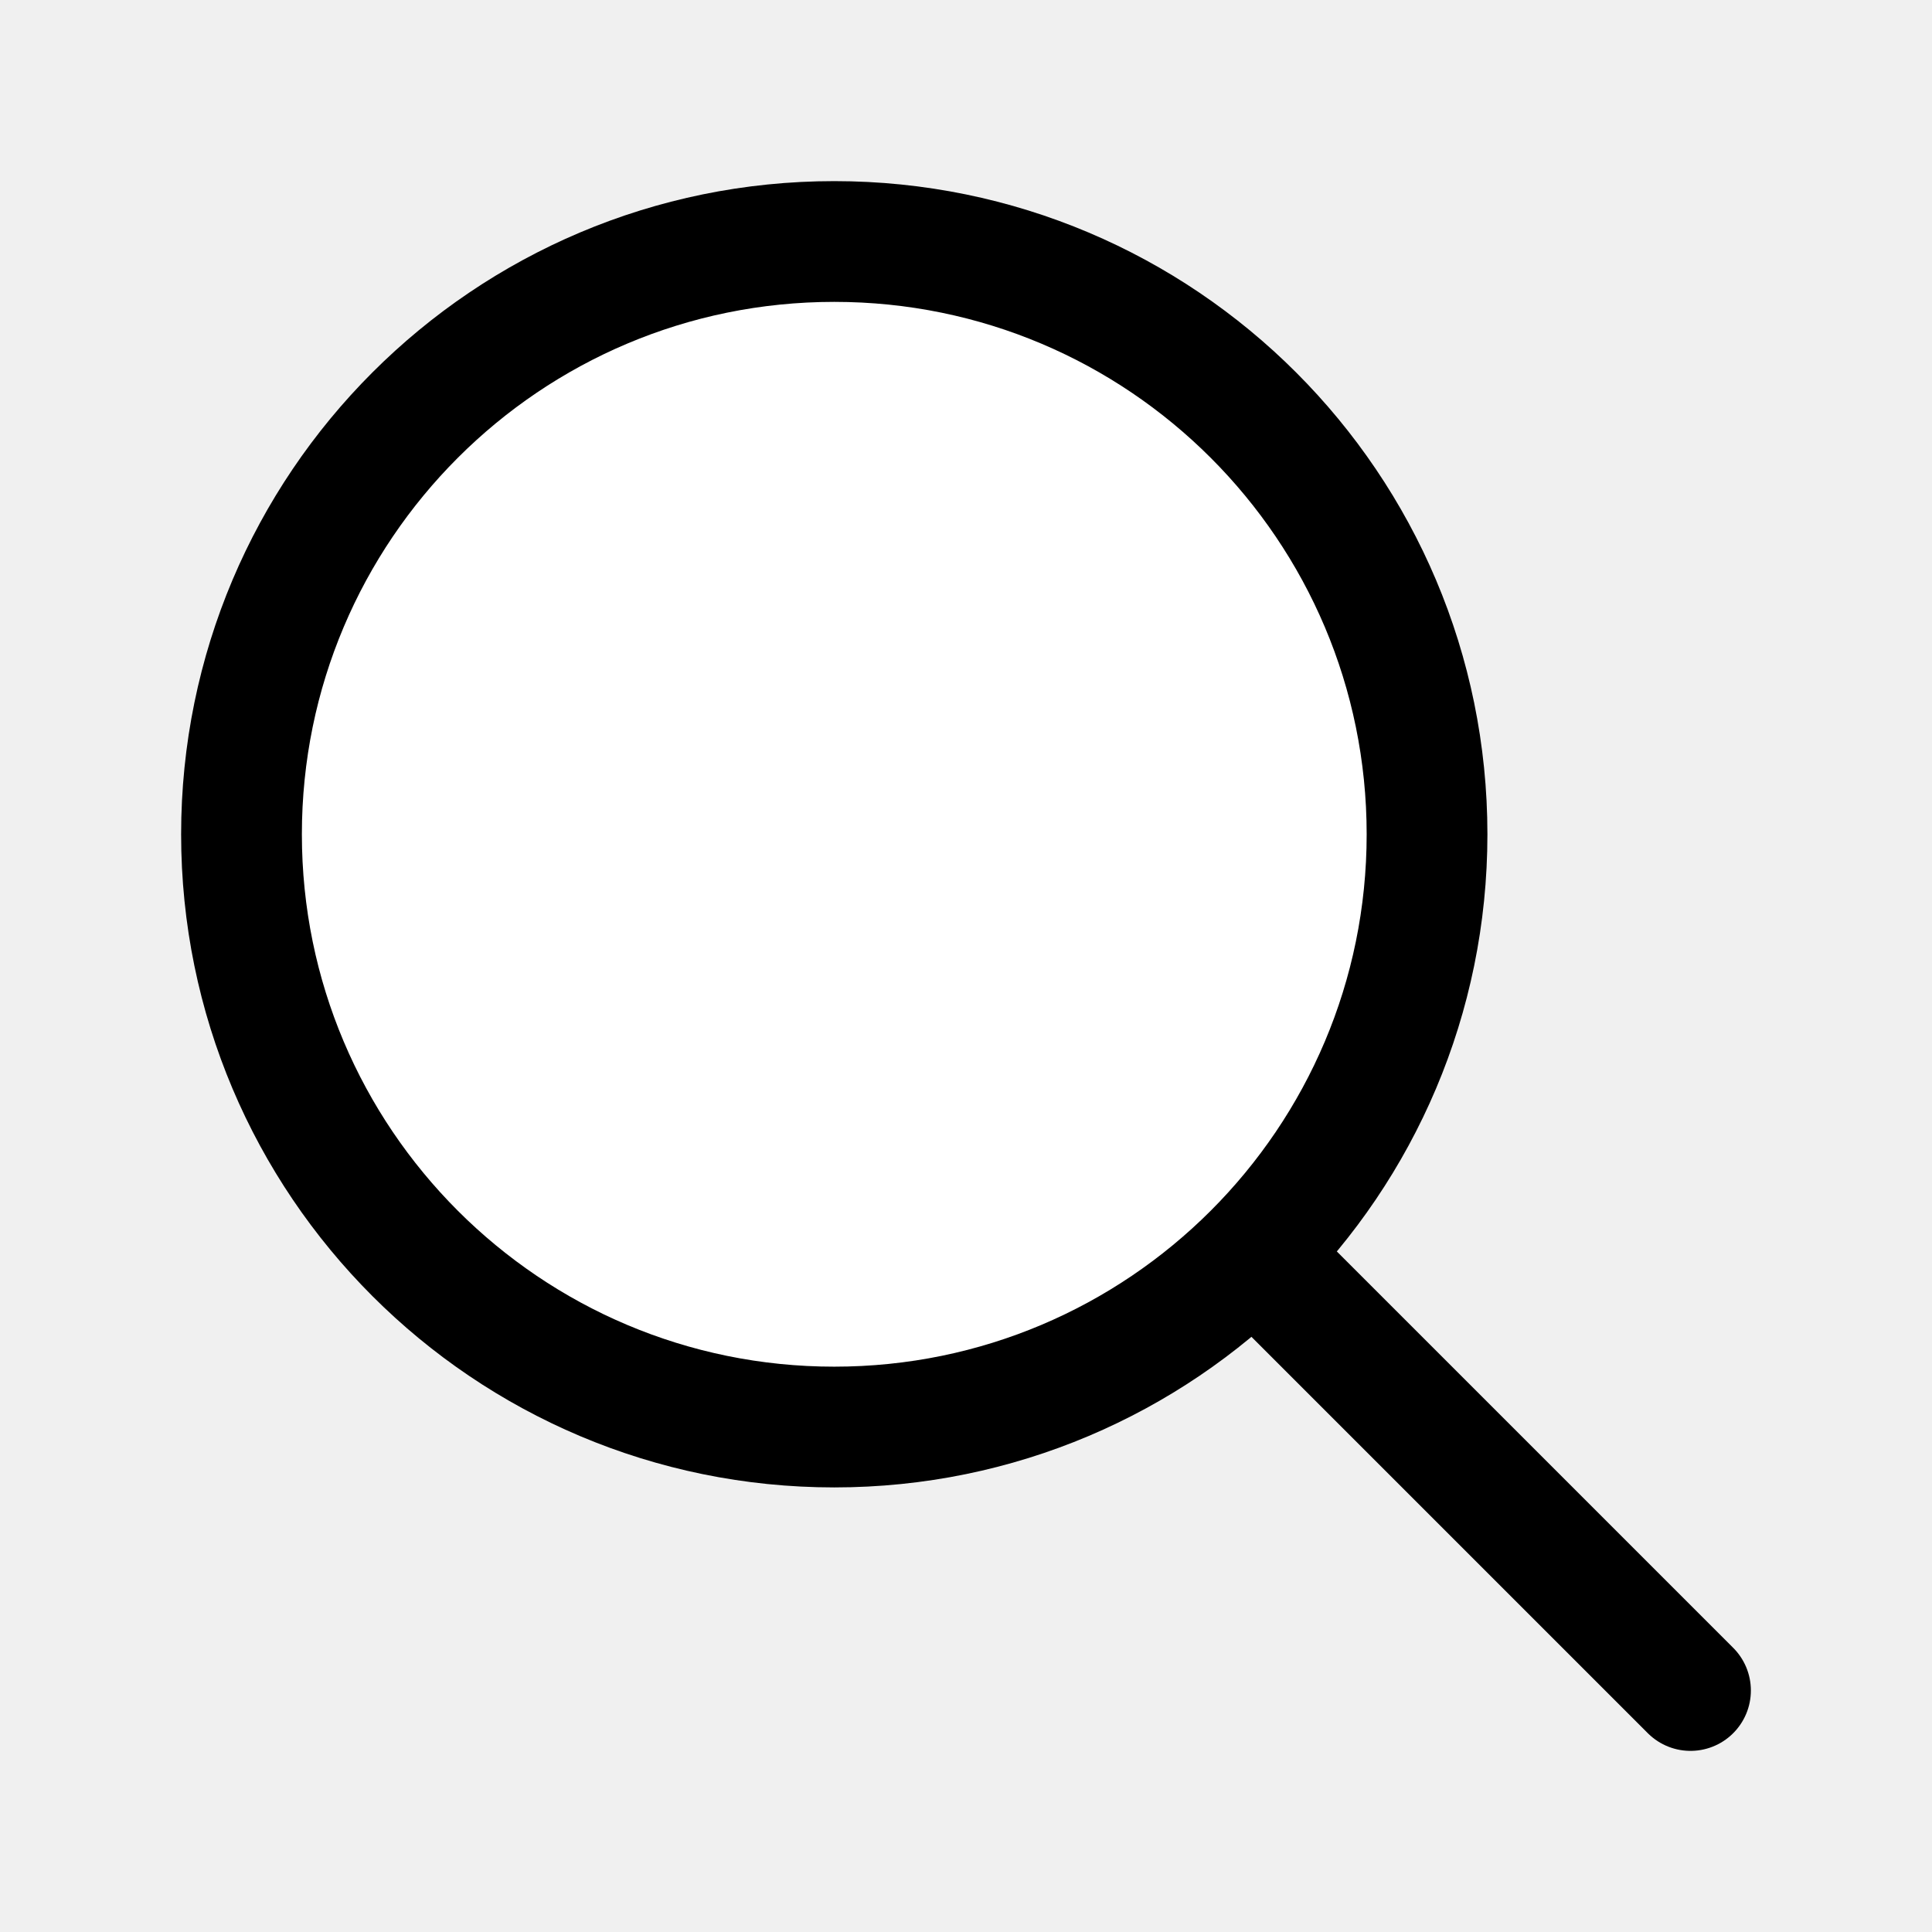
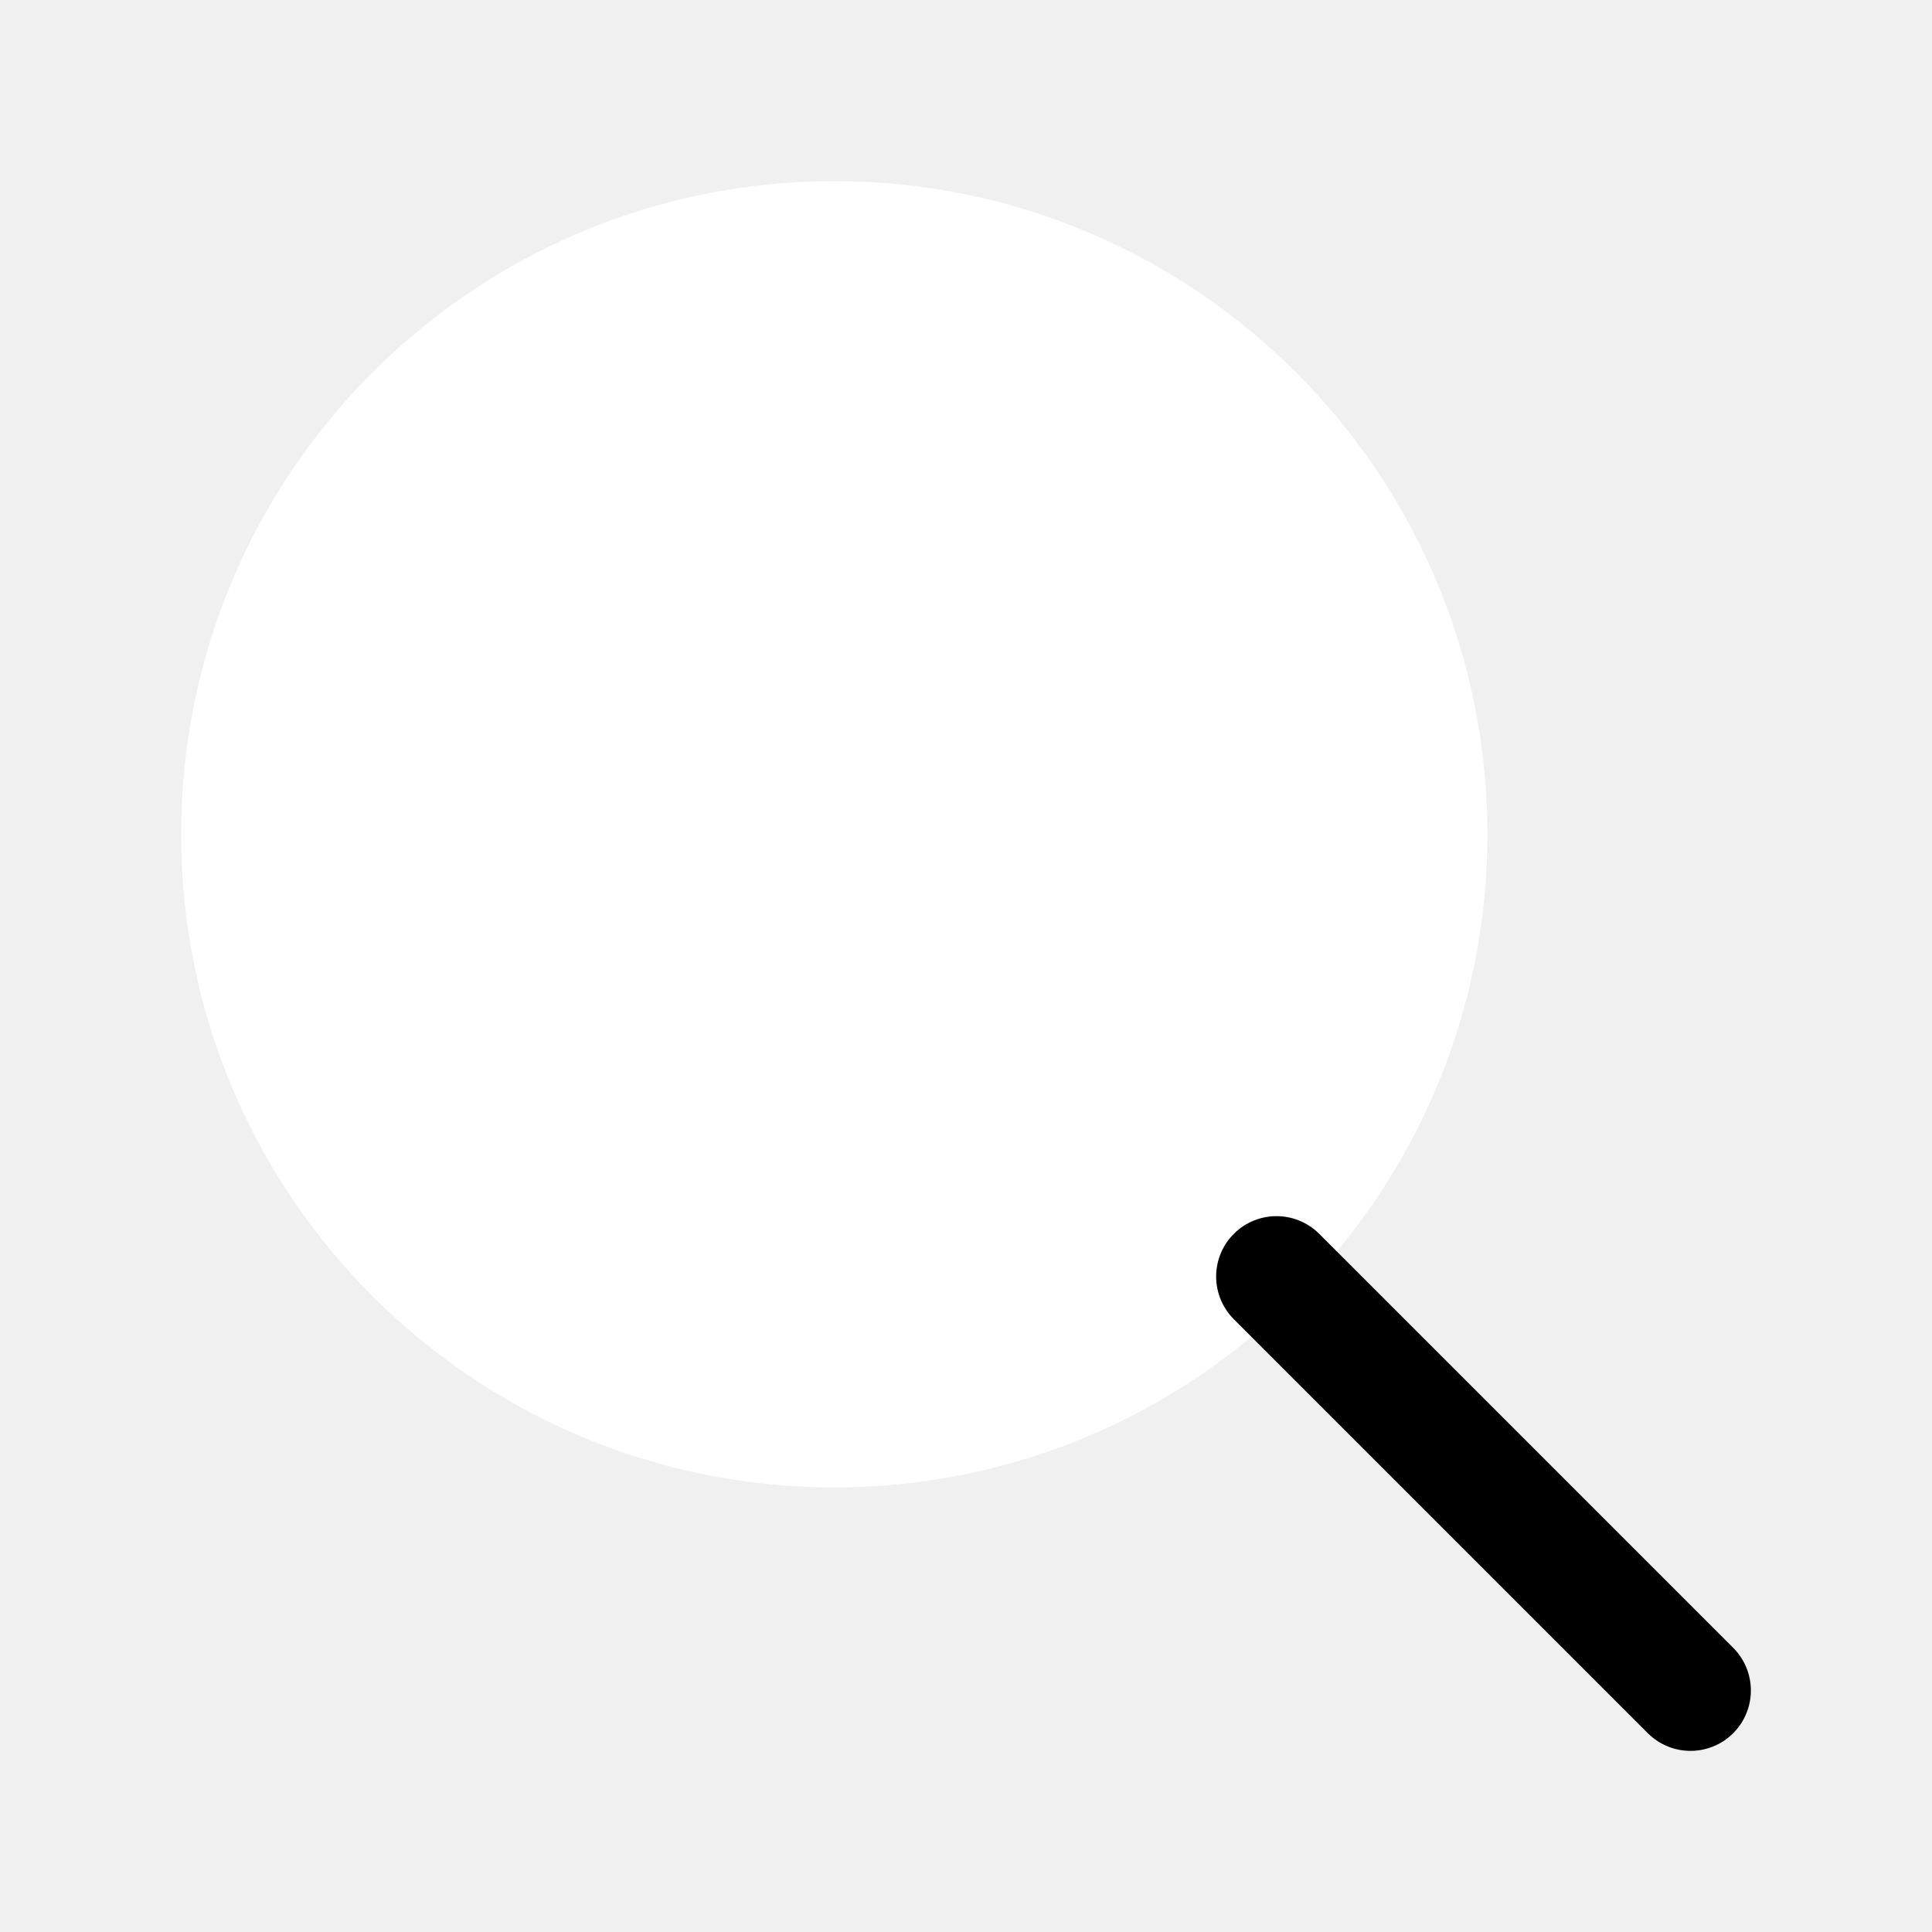
<svg xmlns="http://www.w3.org/2000/svg" class="ionicon" viewBox="0 0 512 512">
-   <path d="M221.09 64a157.09 157.09 0 10157.09 157.09A157.1 157.1 0 00221.09 64z" fill="#fff" stroke="currentColor" stroke-miterlimit="10" stroke-width="32" />
+   <path d="M221.09 64a157.09 157.09 0 10157.09 157.09A157.1 157.1 0 00221.09 64z" fill="#fff" stroke="#fff" stroke-miterlimit="10" stroke-width="32" />
  <path fill="#fff" stroke="currentColor" stroke-linecap="round" stroke-miterlimit="10" stroke-width="32" d="M338.29 338.29L448 448" />
</svg>
